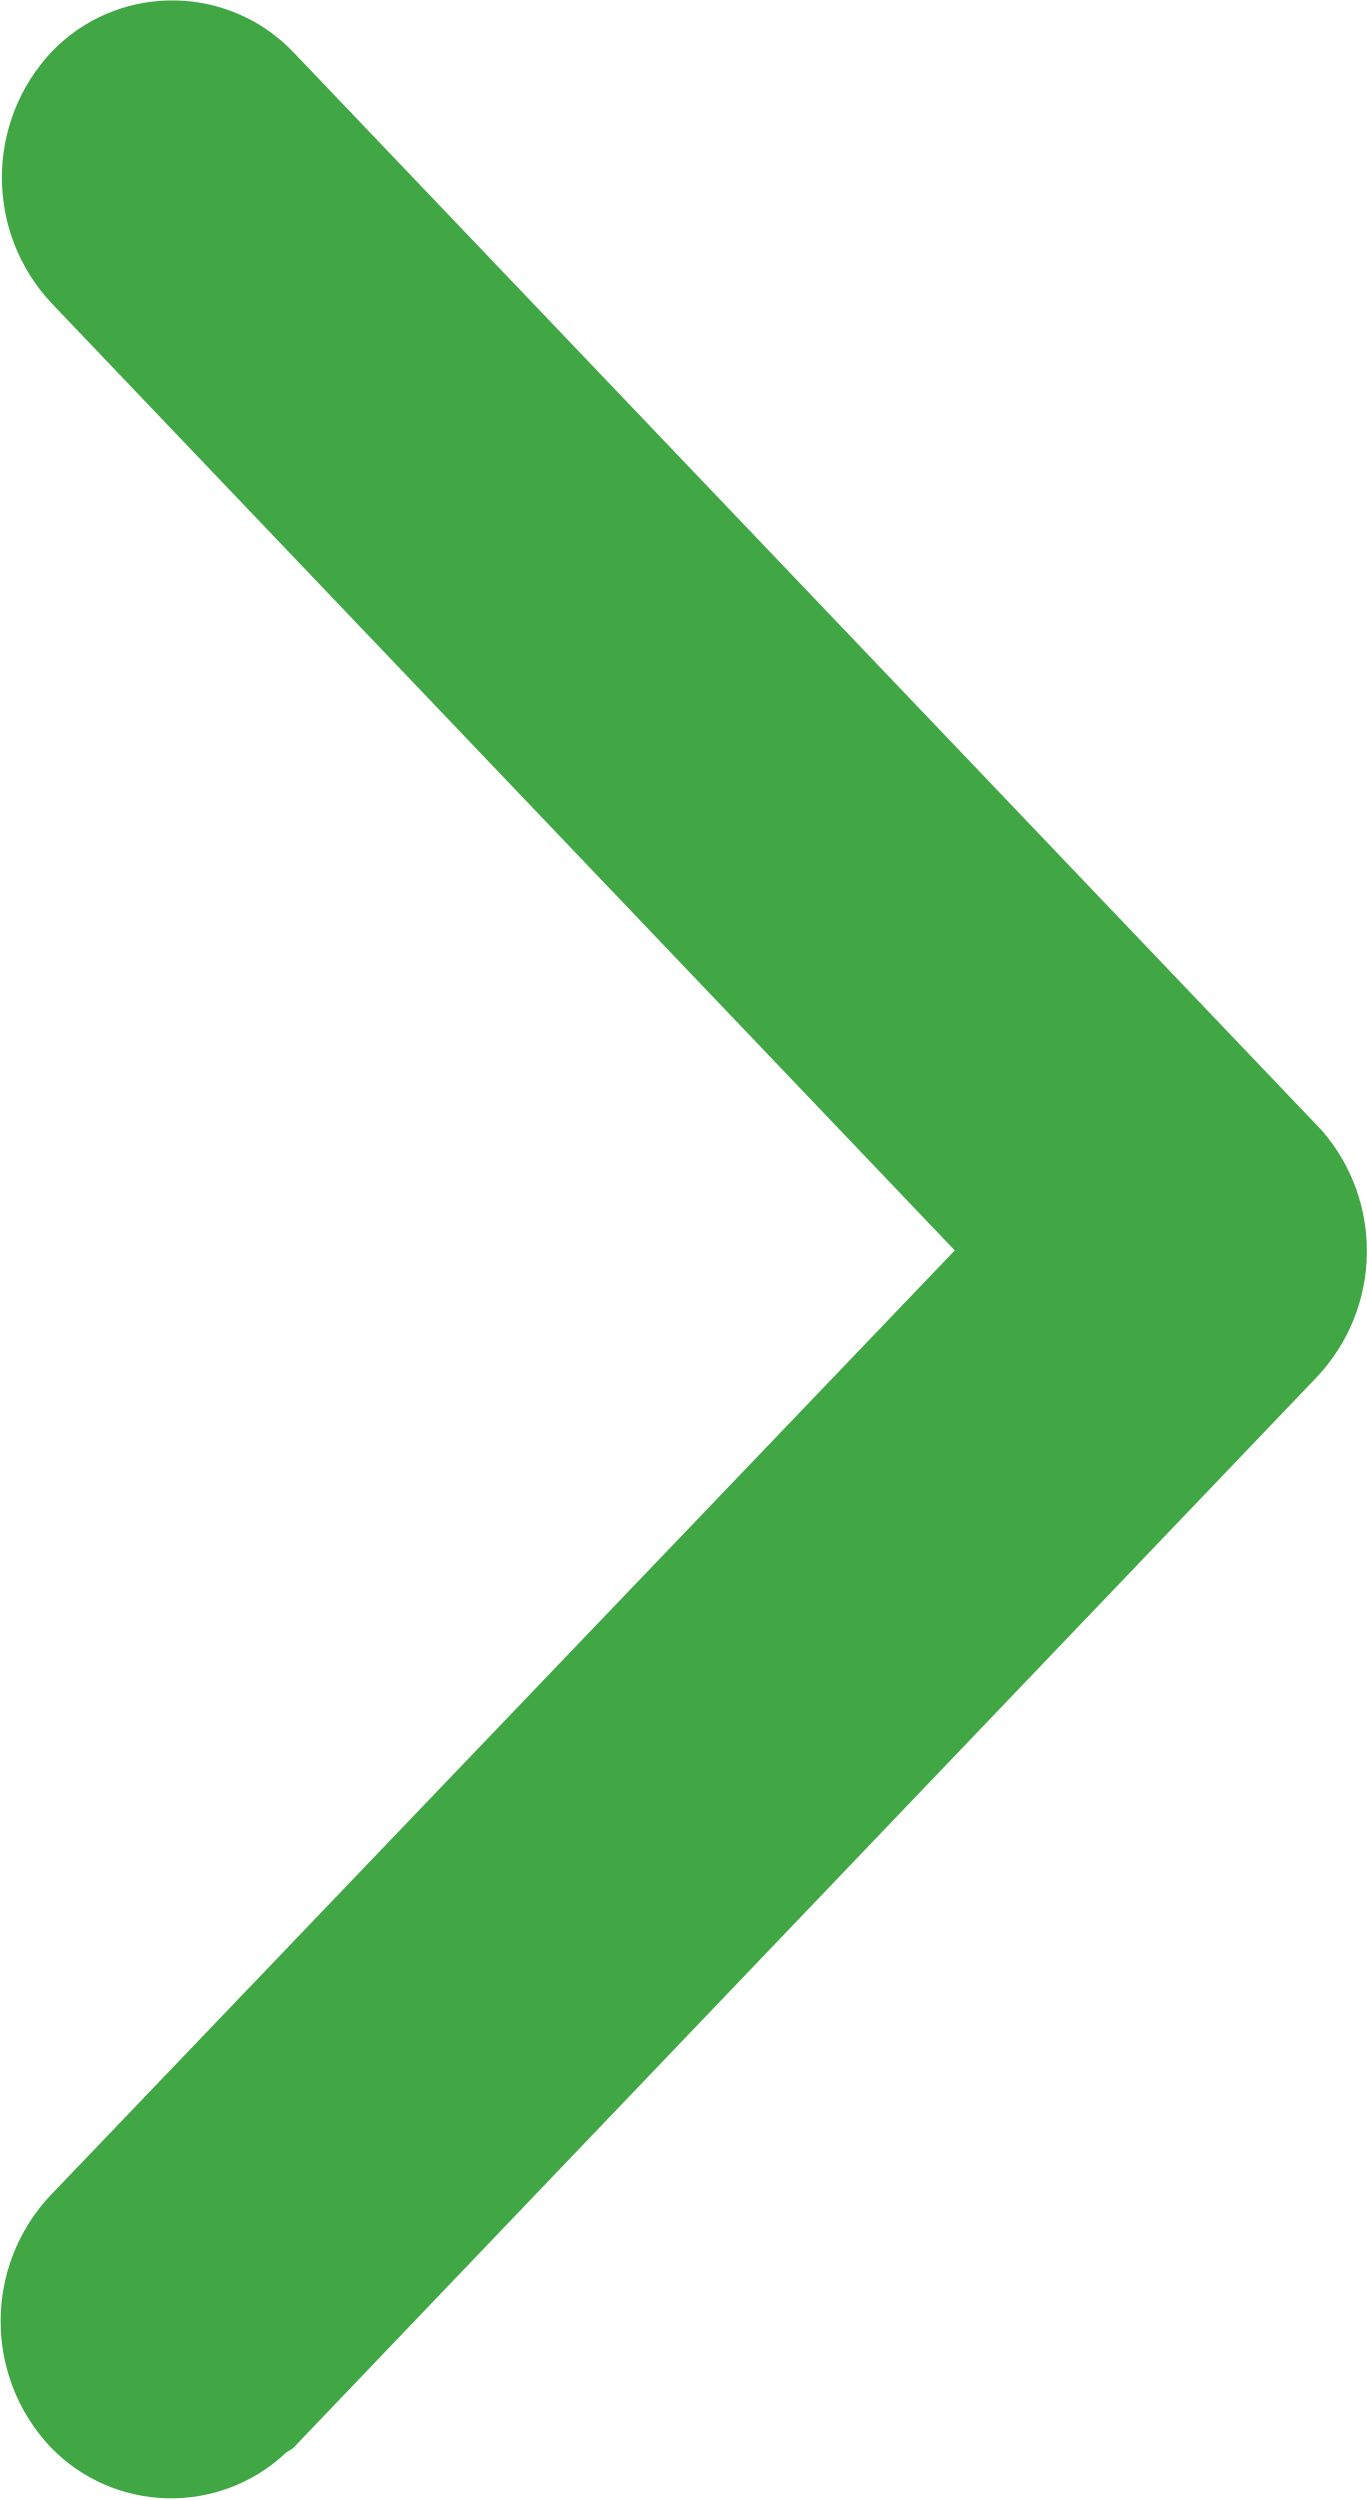
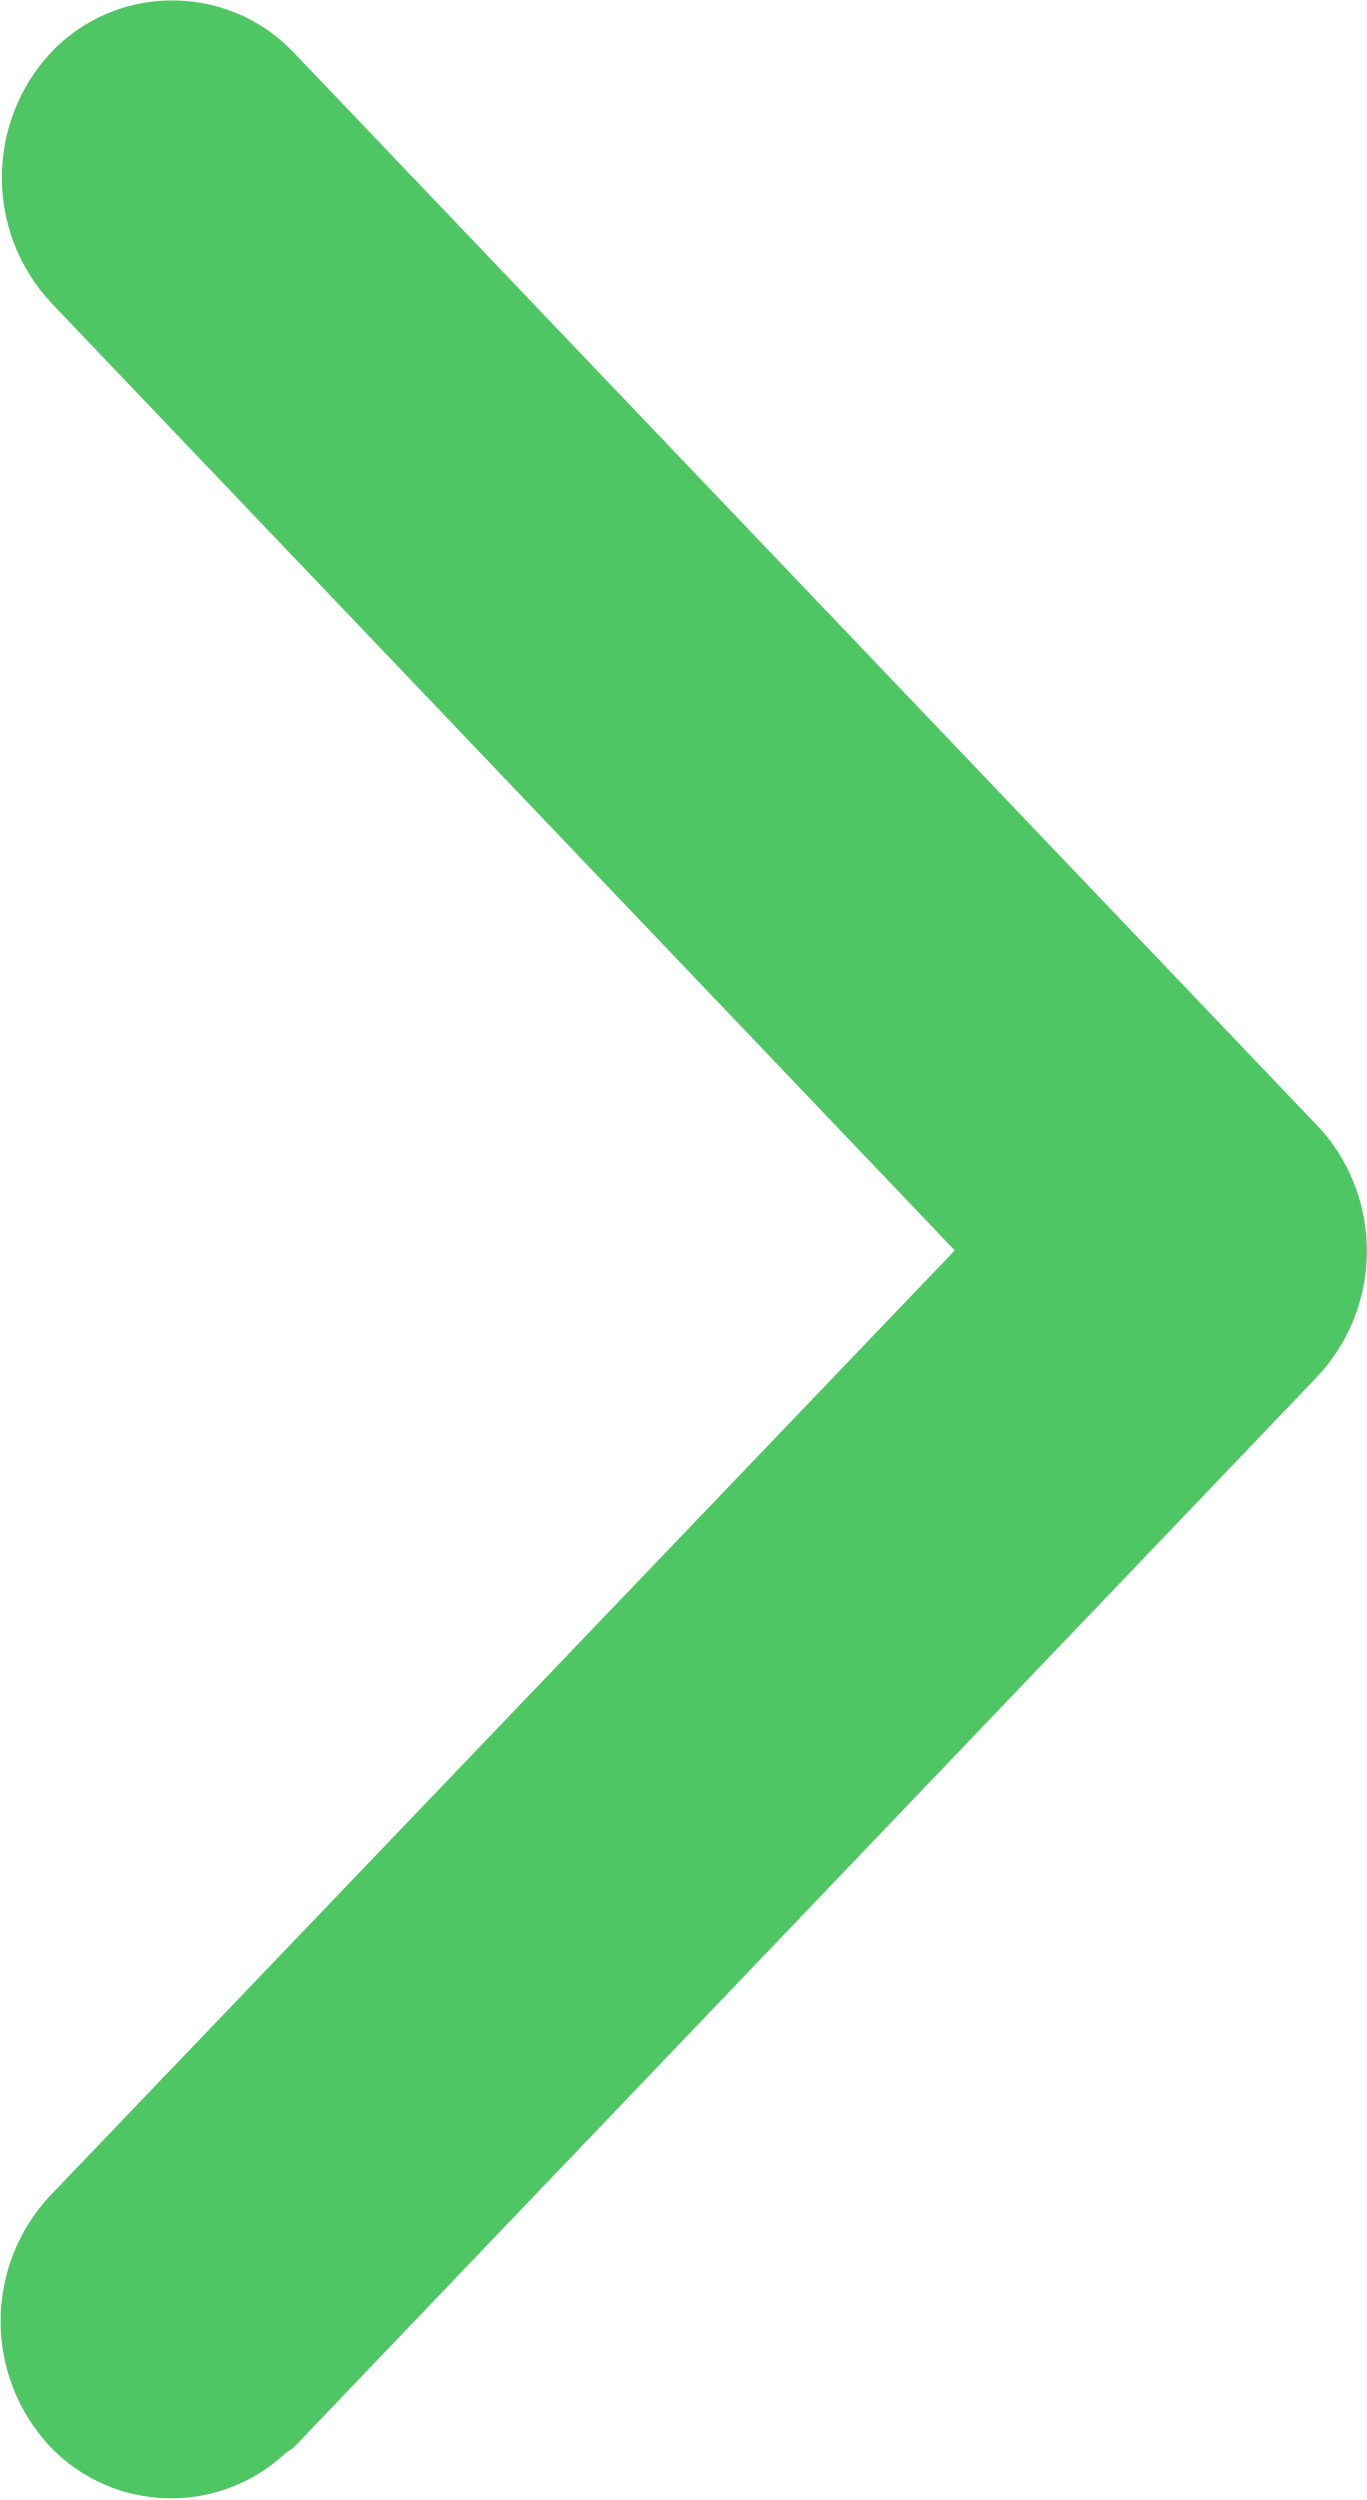
<svg xmlns="http://www.w3.org/2000/svg" id="Layer_1" data-name="Layer 1" viewBox="0 0 32.64 59.7">
  <defs>
-     <style>.cls-1{fill:#40a744;}</style>
+     <style>.cls-1{fill:#4ec663;}</style>
  </defs>
  <path id="Icon_ionic-ios-arrow-forward" data-name="Icon ionic-ios-arrow-forward" class="cls-1" d="M22.8,29.86,1.2,52.43a4.39,4.39,0,0,0,0,6,4,4,0,0,0,5.63.14L7,58.46,31.45,32.88A4.39,4.39,0,0,0,31.57,27L7,1.24a4,4,0,0,0-5.62-.15l-.15.15a4.39,4.39,0,0,0,0,6Z" transform="translate(0 0)" />
</svg>
